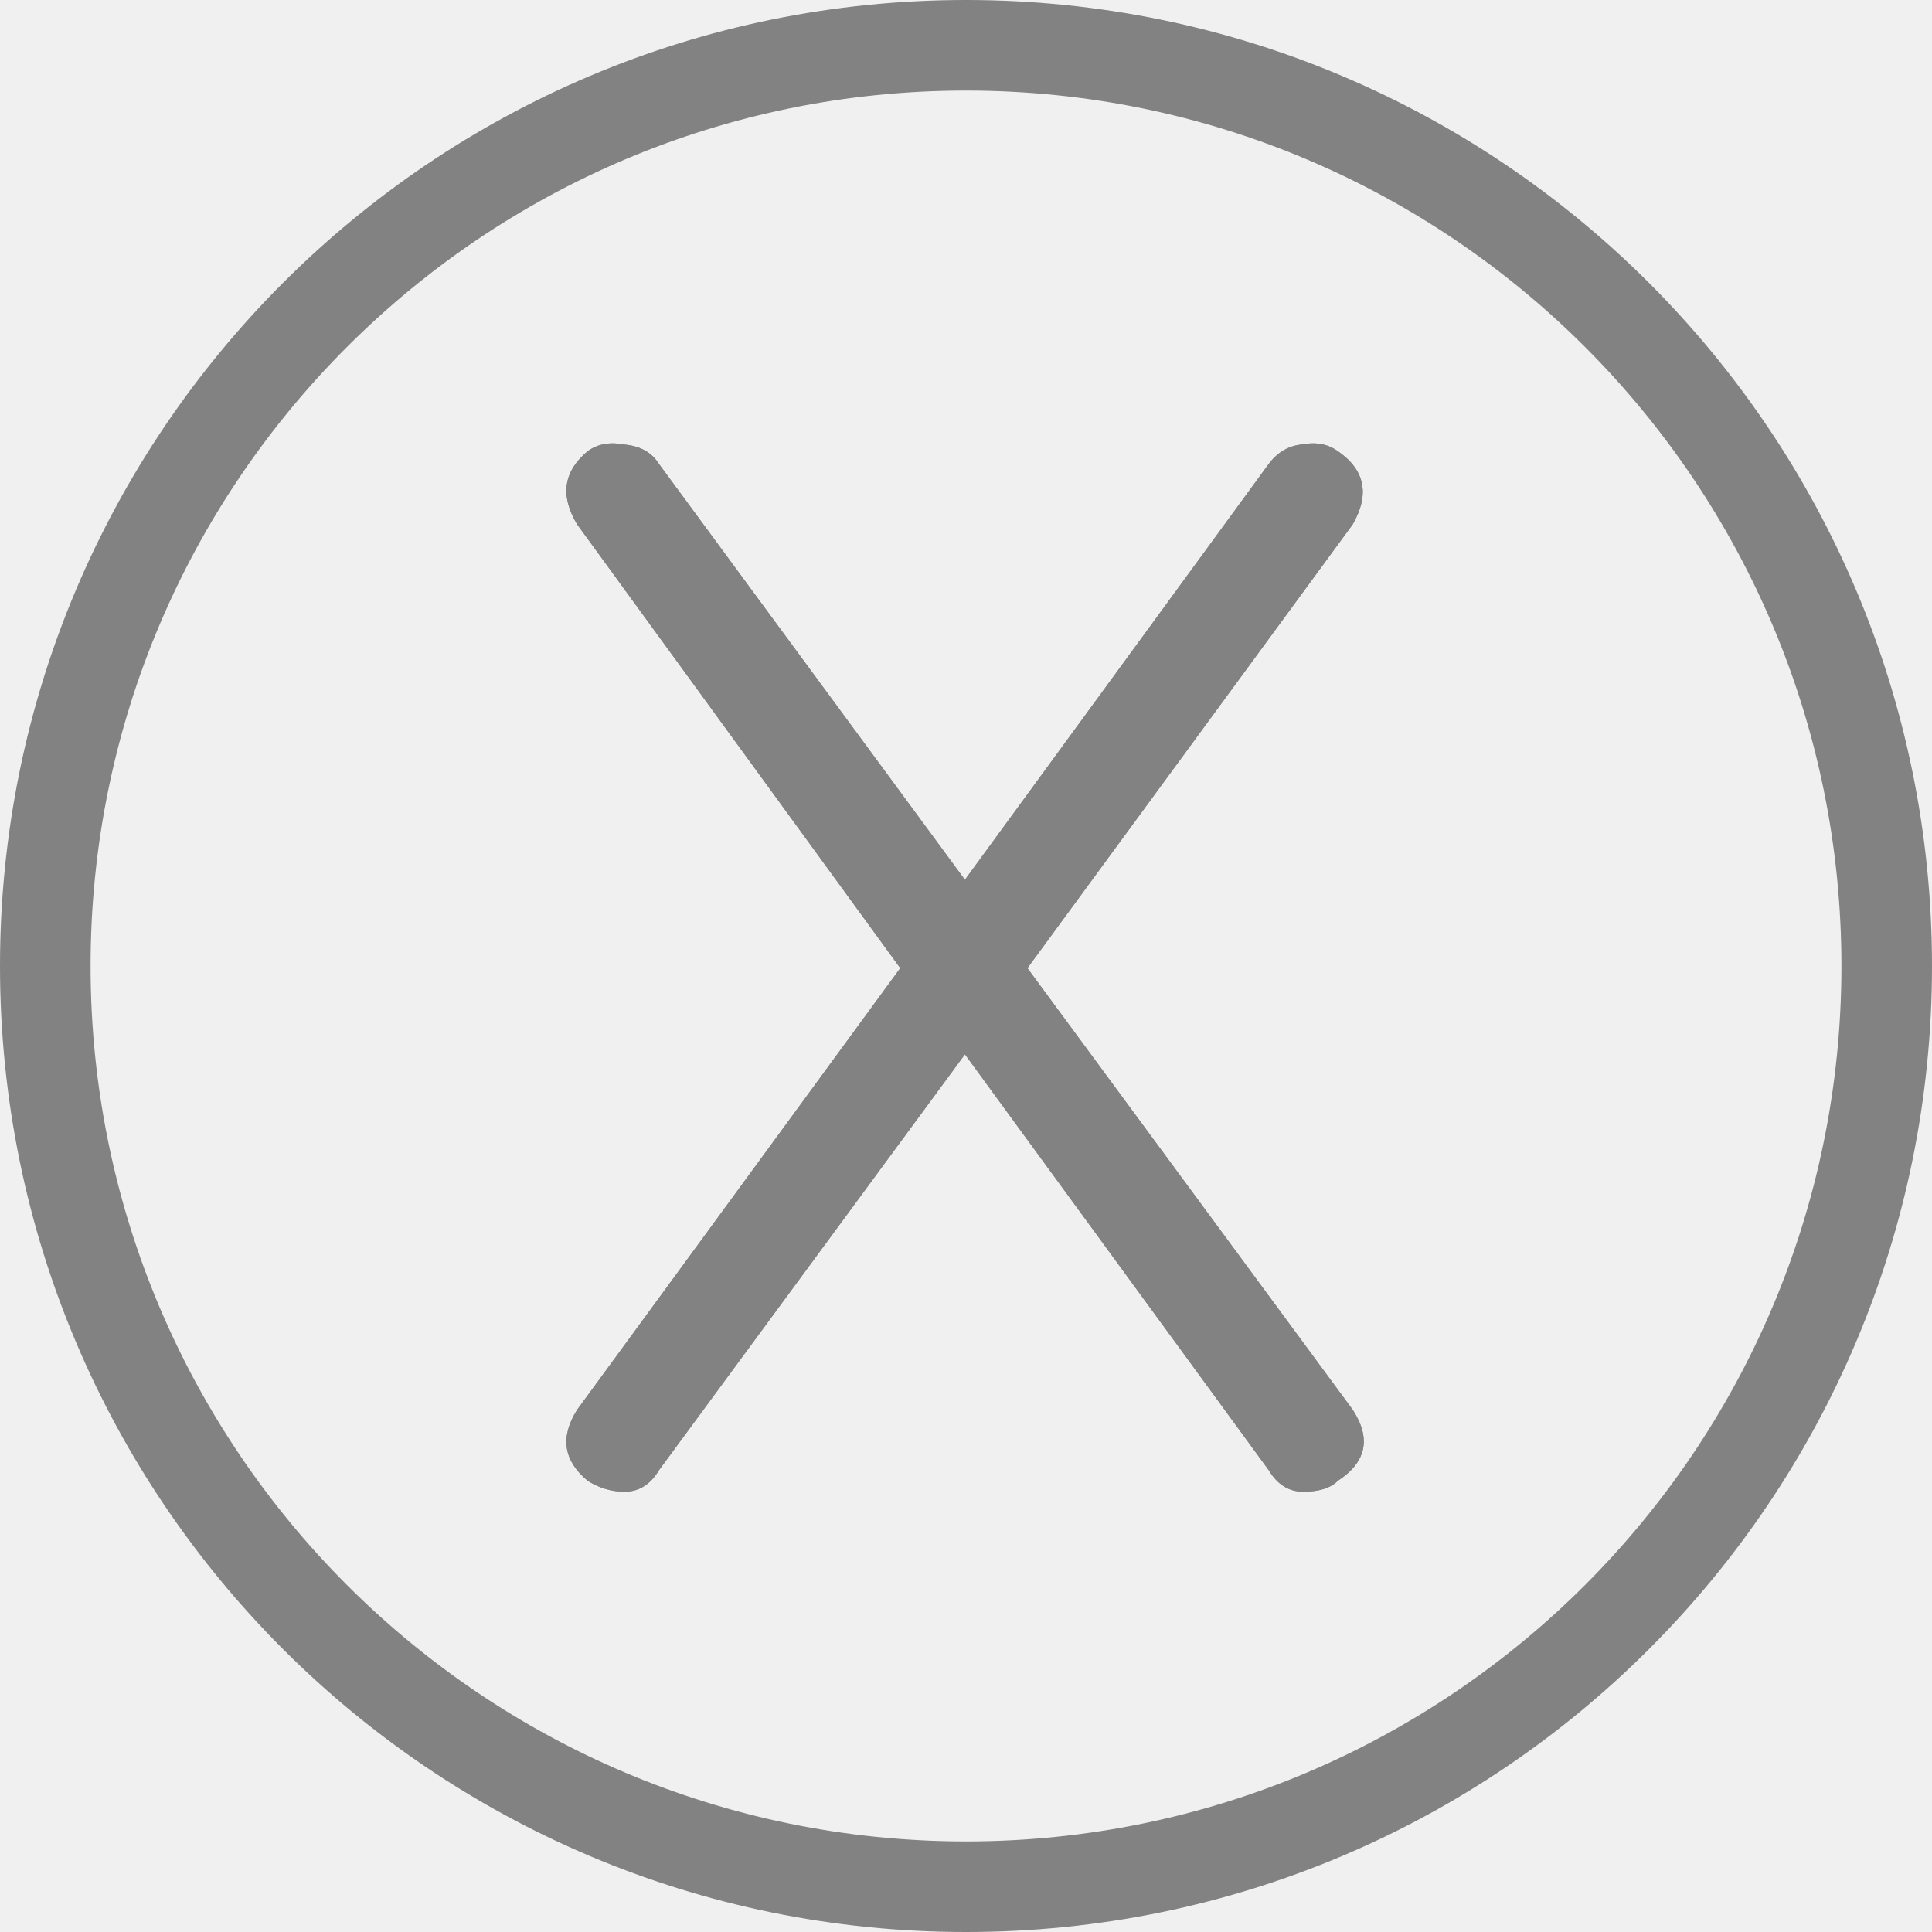
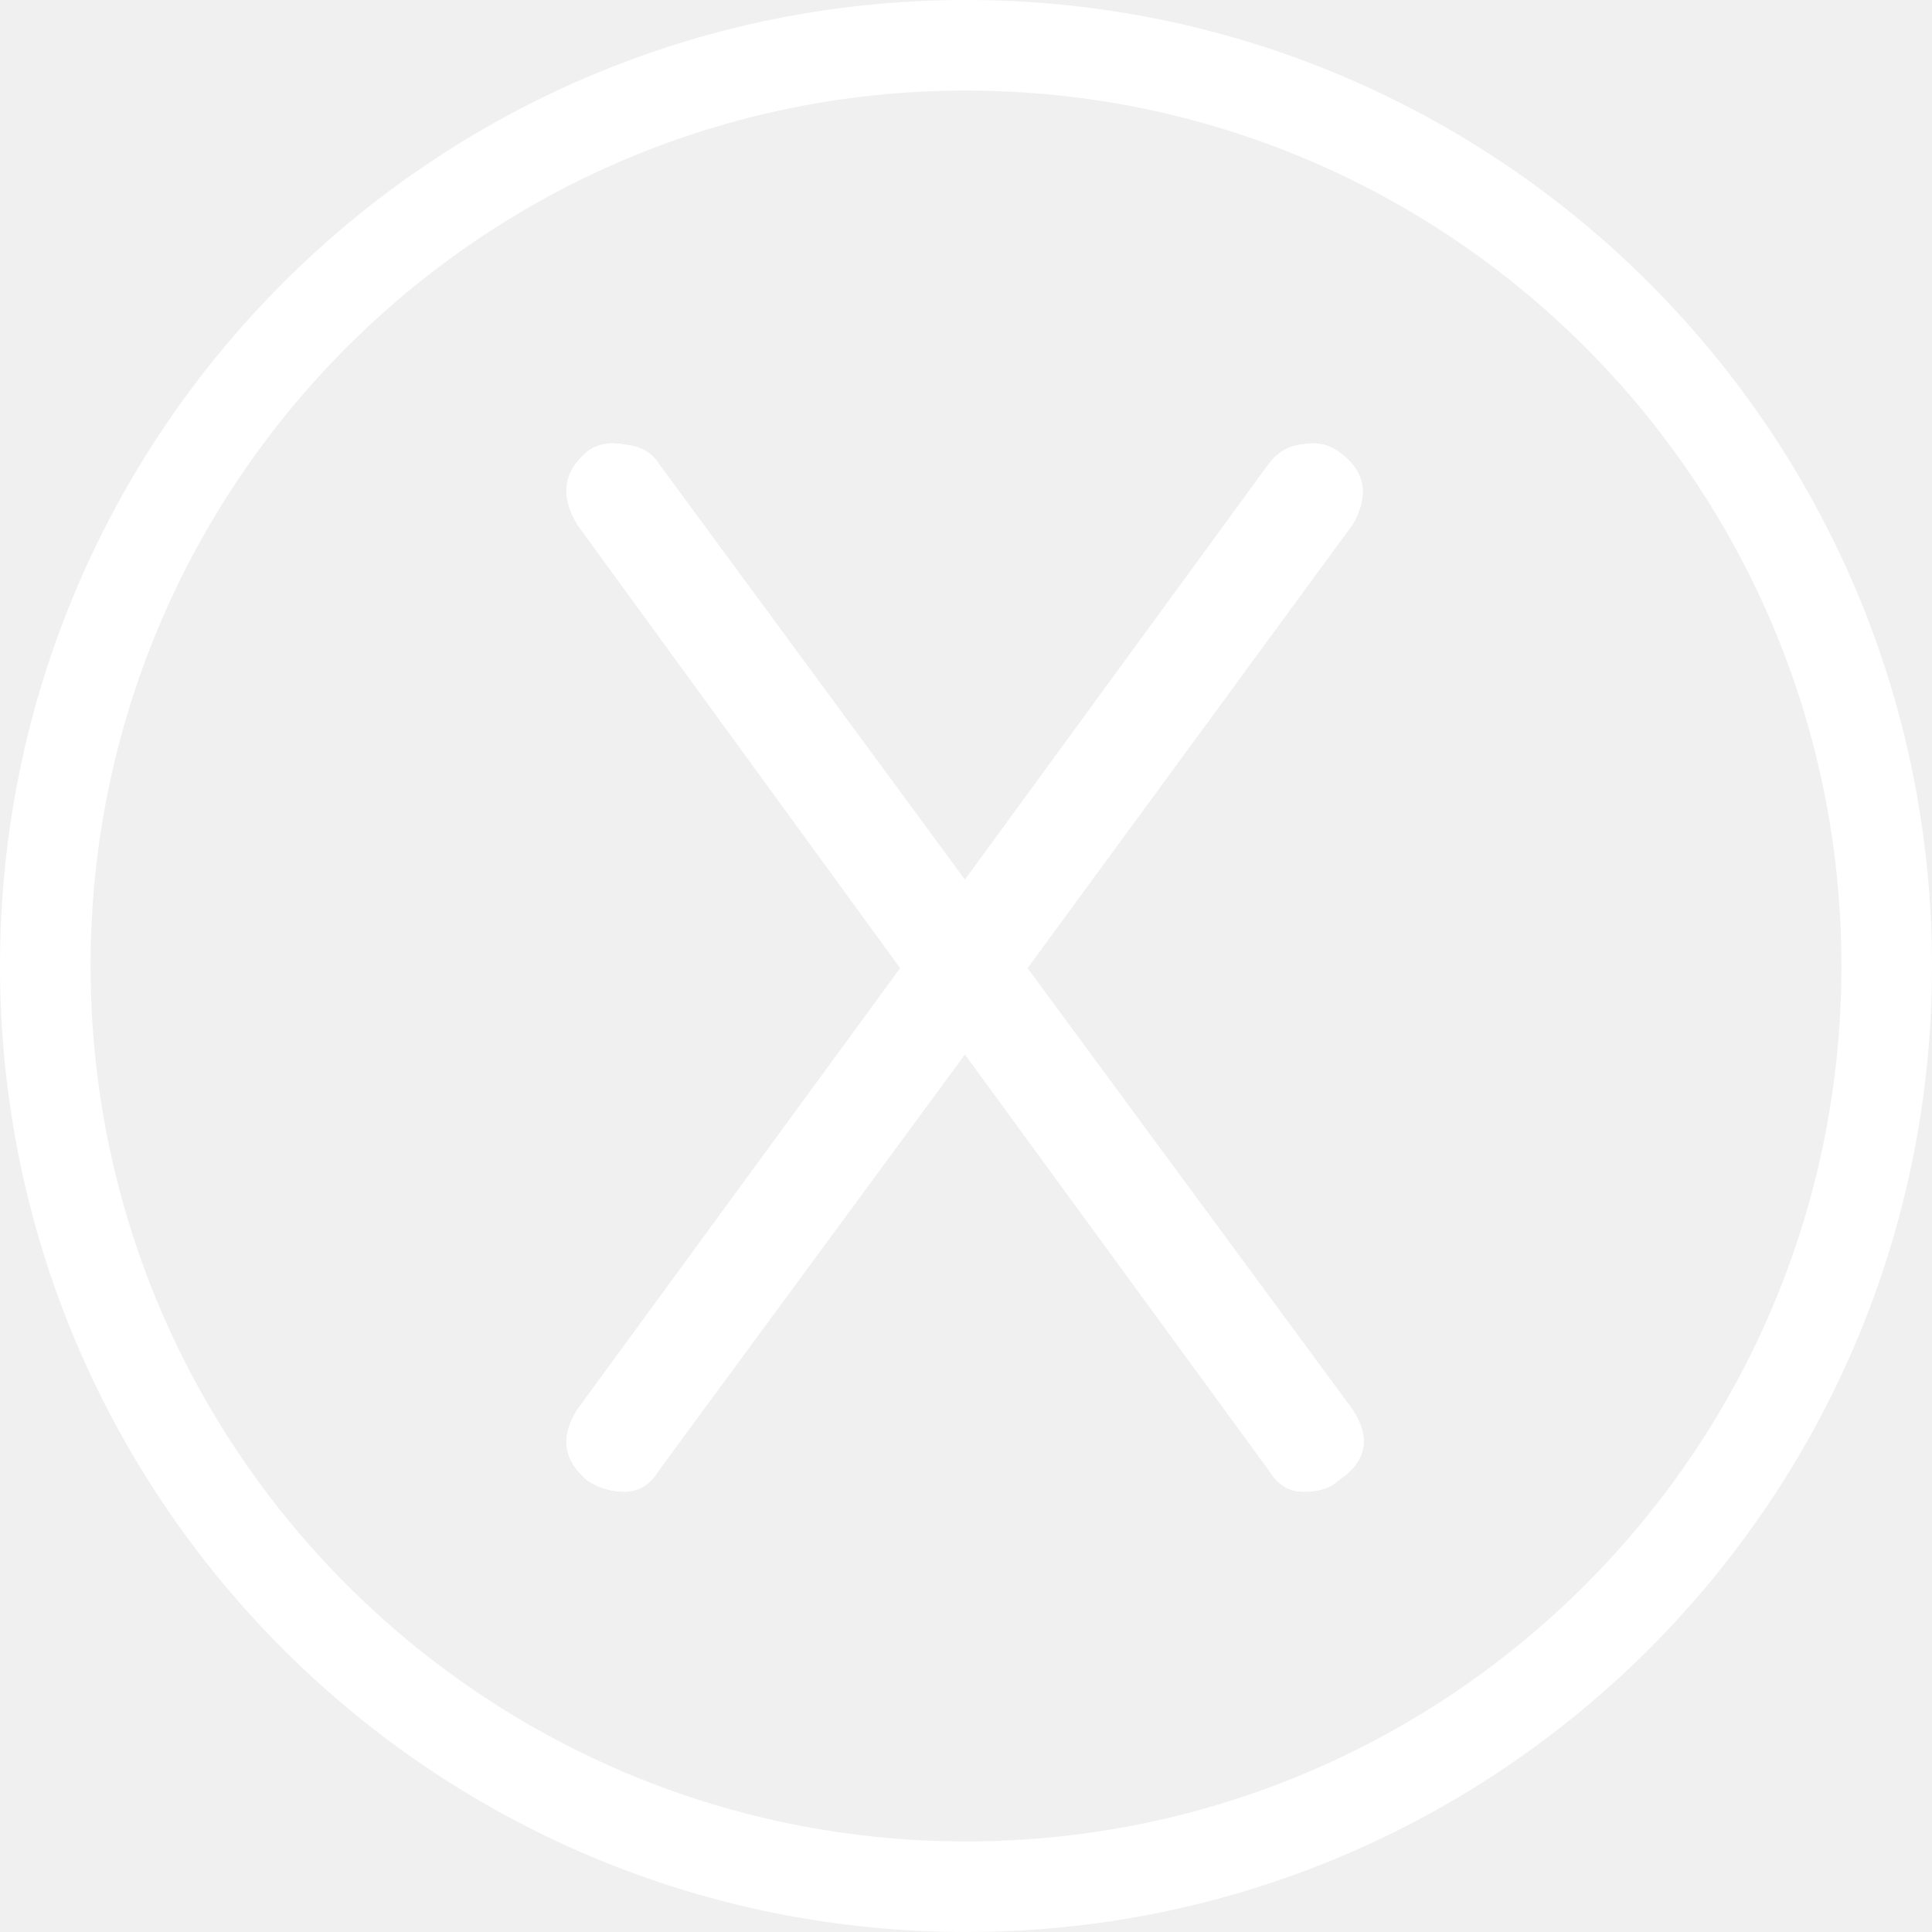
<svg xmlns="http://www.w3.org/2000/svg" width="100" height="100" id="svg2" version="1.1">
  <defs id="defs4">
    </defs>
  <g id="layer1" transform="translate(0,-952.3622)">
-     <path style="color:#000000;fill:#828282;fill-opacity:1;fill-rule:nonzero;stroke:none;stroke-width:1.25px;marker:none;visibility:visible;display:inline;overflow:visible;enable-background:accumulate" d="M 50 0 C 22.386 5.5511151e-15 1.2499407e-16 22.386 0 50 C 0 77.614 22.386 100 50 100 C 77.614 100 100 77.614 100 50 C 100 22.386 77.614 -1.0977236e-14 50 0 z M 50 4.688 C 75.025 4.688 95.312 24.975 95.312 50 C 95.312 75.025 75.025 95.312 50 95.312 C 24.975 95.312 4.688 75.025 4.688 50 C 4.688 24.975 24.975 4.688 50 4.688 z " transform="translate(0,952.3622)" id="path6237" />
-     <g style="font-size:111.516px;font-style:normal;font-variant:normal;font-weight:normal;font-stretch:normal;text-indent:0;text-align:start;text-decoration:none;line-height:125%;letter-spacing:0px;word-spacing:0px;text-transform:none;direction:ltr;block-progression:tb;writing-mode:lr-tb;text-anchor:start;baseline-shift:baseline;color:#000000;fill:#828282;fill-opacity:1;fill-rule:nonzero;stroke:none;stroke-width:1px;marker:none;visibility:visible;display:inline;overflow:visible;enable-background:accumulate;font-family:Comfortaa;-inkscape-font-specification:Comfortaa" id="text7248">
-       <path d="m 30.429,1029.014 c -1.264,-1.041 -1.45,-2.267 -0.558,-3.68 l 16.727,-22.861 -16.727,-22.972 c -0.892,-1.487 -0.706,-2.751 0.558,-3.792 0.52,-0.372 1.152,-0.483 1.896,-0.335 0.818,0.074 1.413,0.409 1.784,1.004 l 15.835,21.523 15.724,-21.523 c 0.446,-0.595 1.004,-0.929 1.673,-1.004 0.743,-0.149 1.375,-0.037 1.896,0.335 1.412,0.967 1.673,2.23 0.781,3.792 l -16.839,22.972 16.839,22.861 c 0.966,1.487 0.706,2.714 -0.781,3.68 -0.372,0.372 -0.967,0.558 -1.784,0.558 -0.743,0 -1.338,-0.372 -1.784,-1.115 l -15.724,-21.523 -15.835,21.523 c -0.446,0.743 -1.041,1.115 -1.784,1.115 -0.669,0 -1.301,-0.186 -1.896,-0.558" style="marker:none;font-family:Quicksand;-inkscape-font-specification:Quicksand;fill:#828282;fill-opacity:1" id="path7253" />
+     <path style="color:#000000;fill:#ffffff;fill-opacity:1;fill-rule:nonzero;stroke:none;stroke-width:1.25px;marker:none;visibility:visible;display:inline;overflow:visible;enable-background:accumulate" d="M 50 0 C 22.386 5.5511151e-15 1.2499407e-16 22.386 0 50 C 0 77.614 22.386 100 50 100 C 77.614 100 100 77.614 100 50 C 100 22.386 77.614 -1.0977236e-14 50 0 z M 50 4.688 C 75.025 4.688 95.312 24.975 95.312 50 C 95.312 75.025 75.025 95.312 50 95.312 C 24.975 95.312 4.688 75.025 4.688 50 C 4.688 24.975 24.975 4.688 50 4.688 z " transform="translate(0,952.3622)" id="path6237" />
+     <g style="font-size:111.516px;font-style:normal;font-variant:normal;font-weight:normal;font-stretch:normal;text-indent:0;text-align:start;text-decoration:none;line-height:125%;letter-spacing:0px;word-spacing:0px;text-transform:none;direction:ltr;block-progression:tb;writing-mode:lr-tb;text-anchor:start;baseline-shift:baseline;color:#000000;fill:#ffffff;fill-opacity:1;fill-rule:nonzero;stroke:none;stroke-width:1px;marker:none;visibility:visible;display:inline;overflow:visible;enable-background:accumulate;font-family:Comfortaa;-inkscape-font-specification:Comfortaa" id="text7248">
+       <path d="m 30.429,1029.014 c -1.264,-1.041 -1.45,-2.267 -0.558,-3.68 l 16.727,-22.861 -16.727,-22.972 c -0.892,-1.487 -0.706,-2.751 0.558,-3.792 0.52,-0.372 1.152,-0.483 1.896,-0.335 0.818,0.074 1.413,0.409 1.784,1.004 l 15.835,21.523 15.724,-21.523 c 0.446,-0.595 1.004,-0.929 1.673,-1.004 0.743,-0.149 1.375,-0.037 1.896,0.335 1.412,0.967 1.673,2.23 0.781,3.792 l -16.839,22.972 16.839,22.861 c 0.966,1.487 0.706,2.714 -0.781,3.68 -0.372,0.372 -0.967,0.558 -1.784,0.558 -0.743,0 -1.338,-0.372 -1.784,-1.115 l -15.724,-21.523 -15.835,21.523 c -0.446,0.743 -1.041,1.115 -1.784,1.115 -0.669,0 -1.301,-0.186 -1.896,-0.558" style="marker:none;font-family:Quicksand;-inkscape-font-specification:Quicksand;fill:#ffffff;fill-opacity:1" id="path7253" />
    </g>
-     <g style="font-size:111.516px;font-style:normal;font-variant:normal;font-weight:normal;font-stretch:normal;text-indent:0;text-align:start;text-decoration:none;line-height:125%;letter-spacing:0px;word-spacing:0px;text-transform:none;direction:ltr;block-progression:tb;writing-mode:lr-tb;text-anchor:start;baseline-shift:baseline;color:#000000;fill:#828282;fill-opacity:1;fill-rule:nonzero;stroke:none;stroke-width:1px;marker:none;visibility:visible;display:inline;overflow:visible;enable-background:accumulate;font-family:Comfortaa;-inkscape-font-specification:Comfortaa" id="text7248-9">
-       <path d="m 30.429,1029.014 c -1.264,-1.041 -1.45,-2.267 -0.558,-3.68 l 16.727,-22.861 -16.727,-22.972 c -0.892,-1.487 -0.706,-2.751 0.558,-3.792 0.52,-0.372 1.152,-0.483 1.896,-0.335 0.818,0.074 1.413,0.409 1.784,1.004 l 15.835,21.523 15.724,-21.523 c 0.446,-0.595 1.004,-0.929 1.673,-1.004 0.743,-0.149 1.375,-0.037 1.896,0.335 1.412,0.967 1.673,2.23 0.781,3.792 l -16.839,22.972 16.839,22.861 c 0.966,1.487 0.706,2.714 -0.781,3.68 -0.372,0.372 -0.967,0.558 -1.784,0.558 -0.743,0 -1.338,-0.372 -1.784,-1.115 l -15.724,-21.523 -15.835,21.523 c -0.446,0.743 -1.041,1.115 -1.784,1.115 -0.669,0 -1.301,-0.186 -1.896,-0.558" style="marker:none;font-family:Quicksand;-inkscape-font-specification:Quicksand;fill:#828282;fill-opacity:1" id="path7253-5" />
+     <g style="font-size:111.516px;font-style:normal;font-variant:normal;font-weight:normal;font-stretch:normal;text-indent:0;text-align:start;text-decoration:none;line-height:125%;letter-spacing:0px;word-spacing:0px;text-transform:none;direction:ltr;block-progression:tb;writing-mode:lr-tb;text-anchor:start;baseline-shift:baseline;color:#000000;fill:#ffffff;fill-opacity:1;fill-rule:nonzero;stroke:none;stroke-width:1px;marker:none;visibility:visible;display:inline;overflow:visible;enable-background:accumulate;font-family:Comfortaa;-inkscape-font-specification:Comfortaa" id="text7248-9">
+       <path d="m 30.429,1029.014 c -1.264,-1.041 -1.45,-2.267 -0.558,-3.68 l 16.727,-22.861 -16.727,-22.972 c -0.892,-1.487 -0.706,-2.751 0.558,-3.792 0.52,-0.372 1.152,-0.483 1.896,-0.335 0.818,0.074 1.413,0.409 1.784,1.004 l 15.835,21.523 15.724,-21.523 c 0.446,-0.595 1.004,-0.929 1.673,-1.004 0.743,-0.149 1.375,-0.037 1.896,0.335 1.412,0.967 1.673,2.23 0.781,3.792 l -16.839,22.972 16.839,22.861 c 0.966,1.487 0.706,2.714 -0.781,3.68 -0.372,0.372 -0.967,0.558 -1.784,0.558 -0.743,0 -1.338,-0.372 -1.784,-1.115 l -15.724,-21.523 -15.835,21.523 c -0.446,0.743 -1.041,1.115 -1.784,1.115 -0.669,0 -1.301,-0.186 -1.896,-0.558" style="marker:none;font-family:Quicksand;-inkscape-font-specification:Quicksand;fill:#ffffff;fill-opacity:1" id="path7253-5" />
    </g>
  </g>
</svg>
